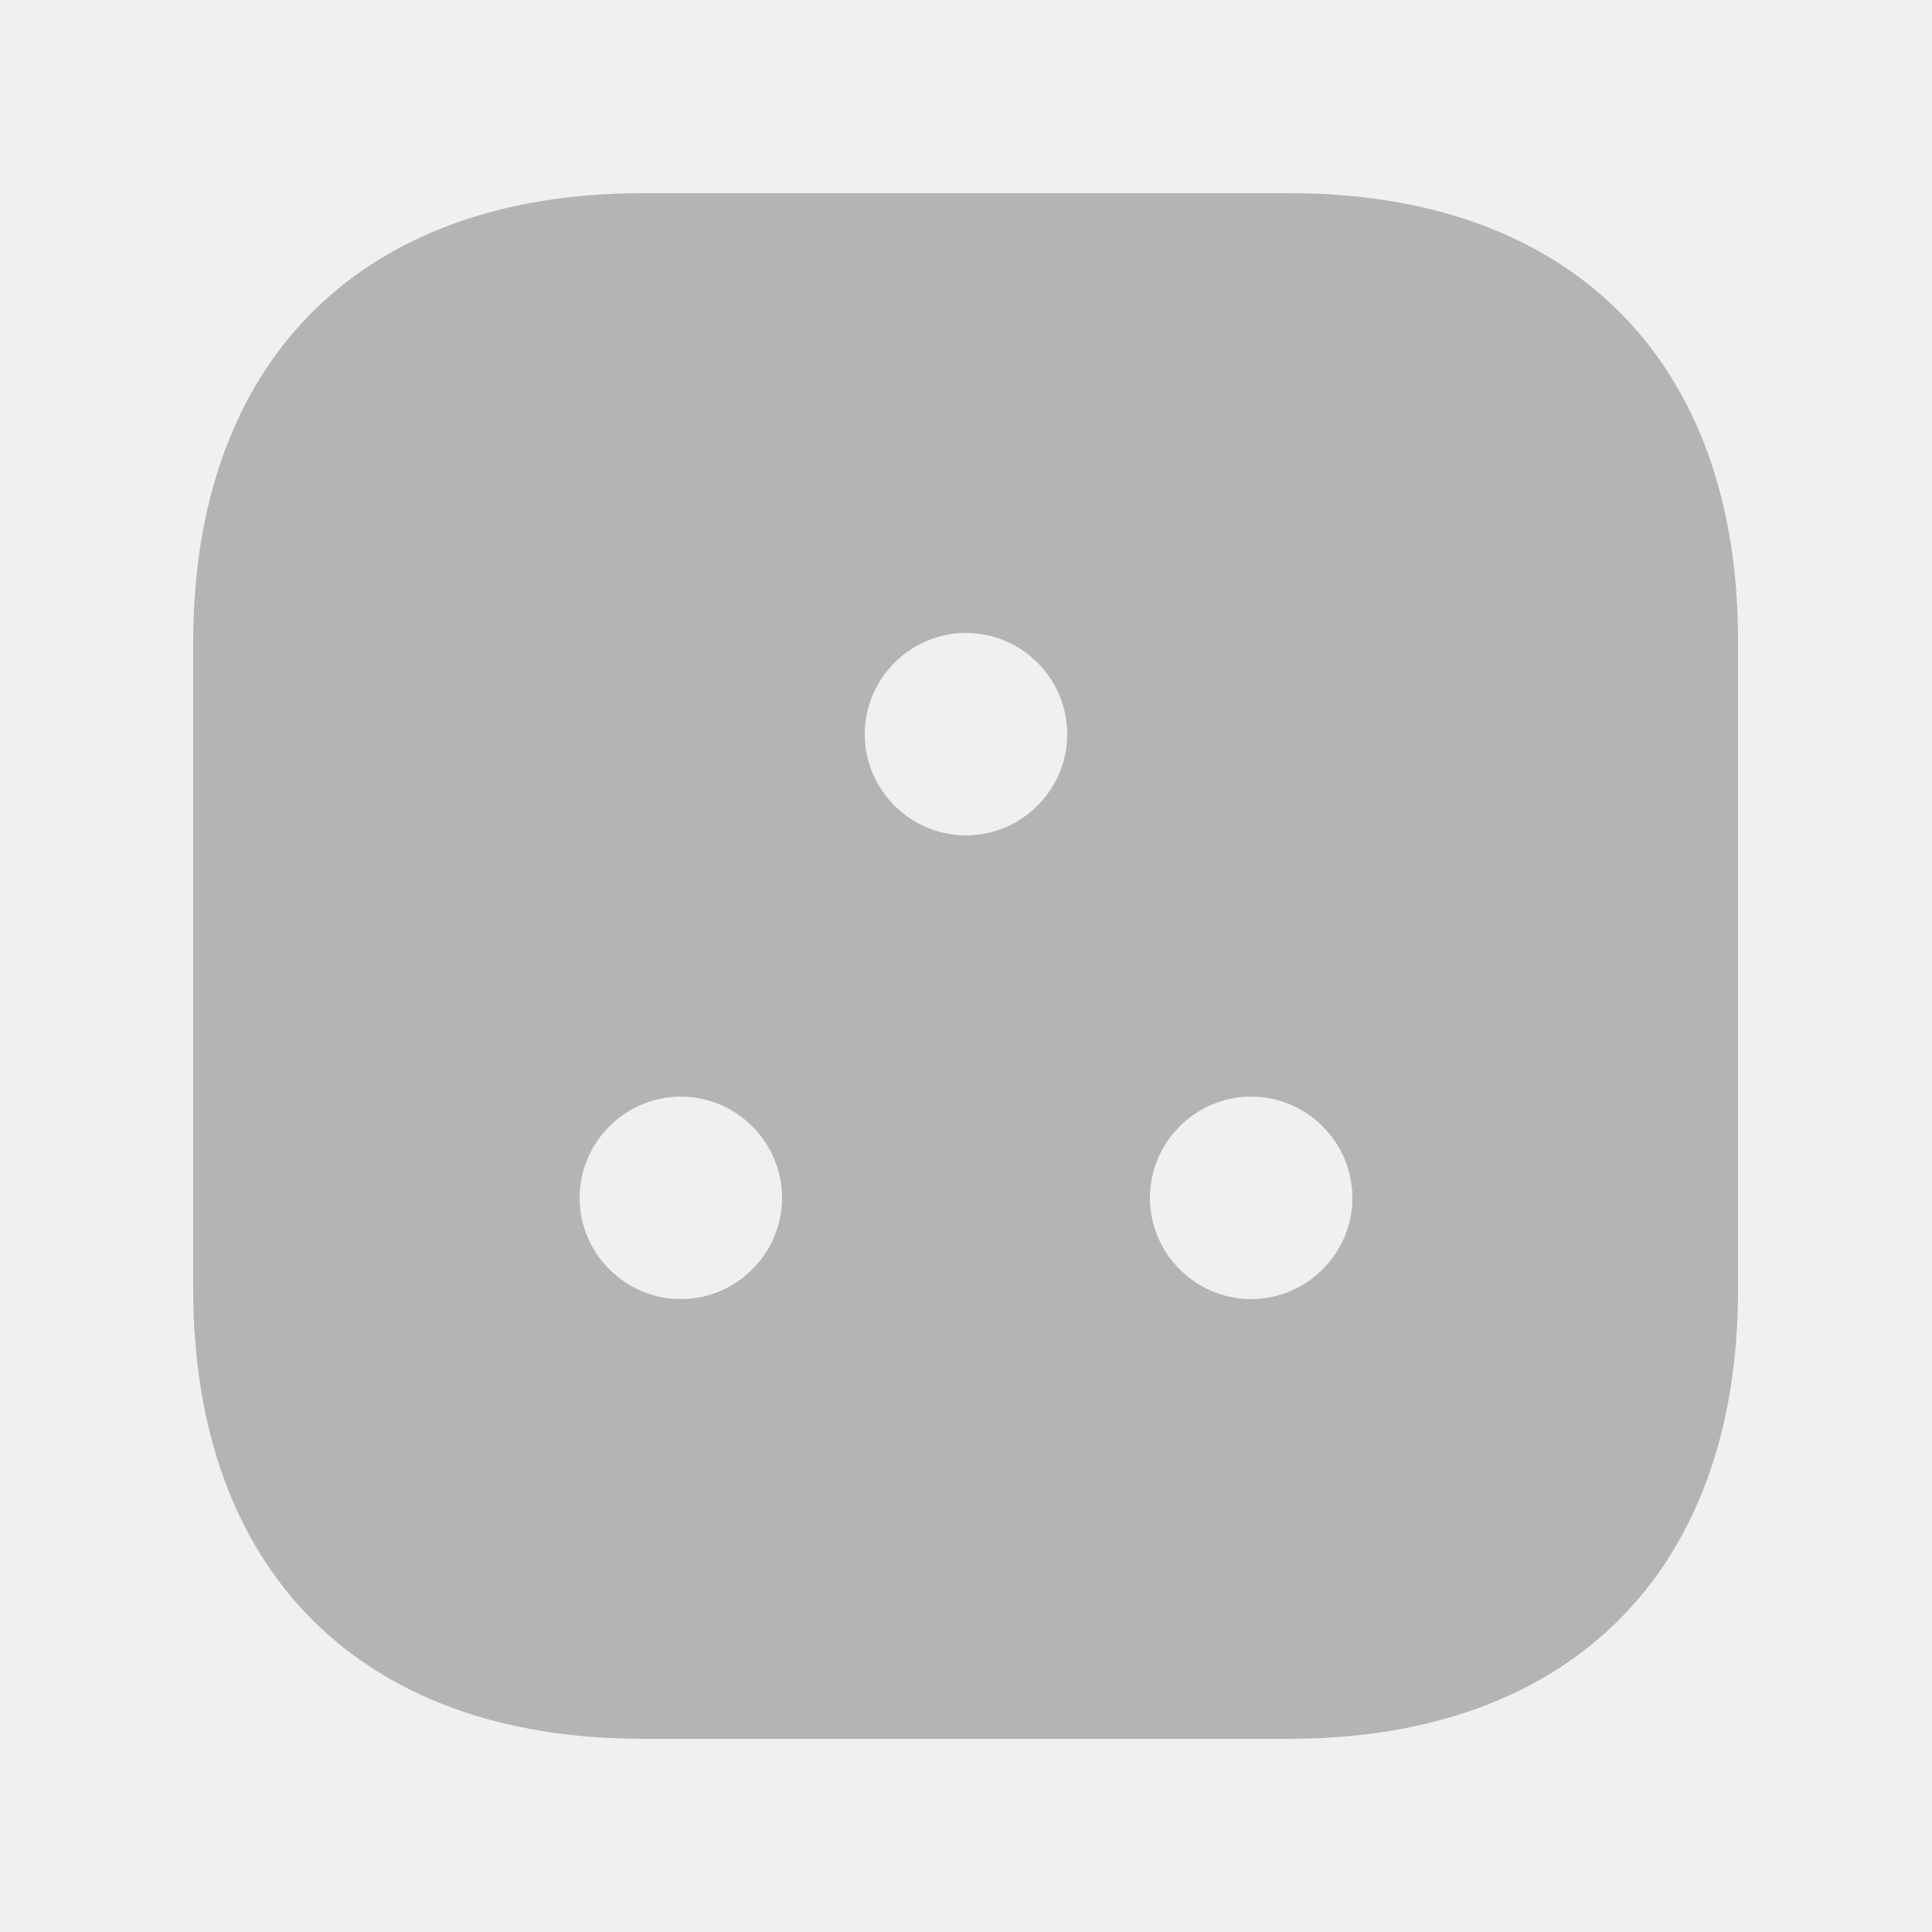
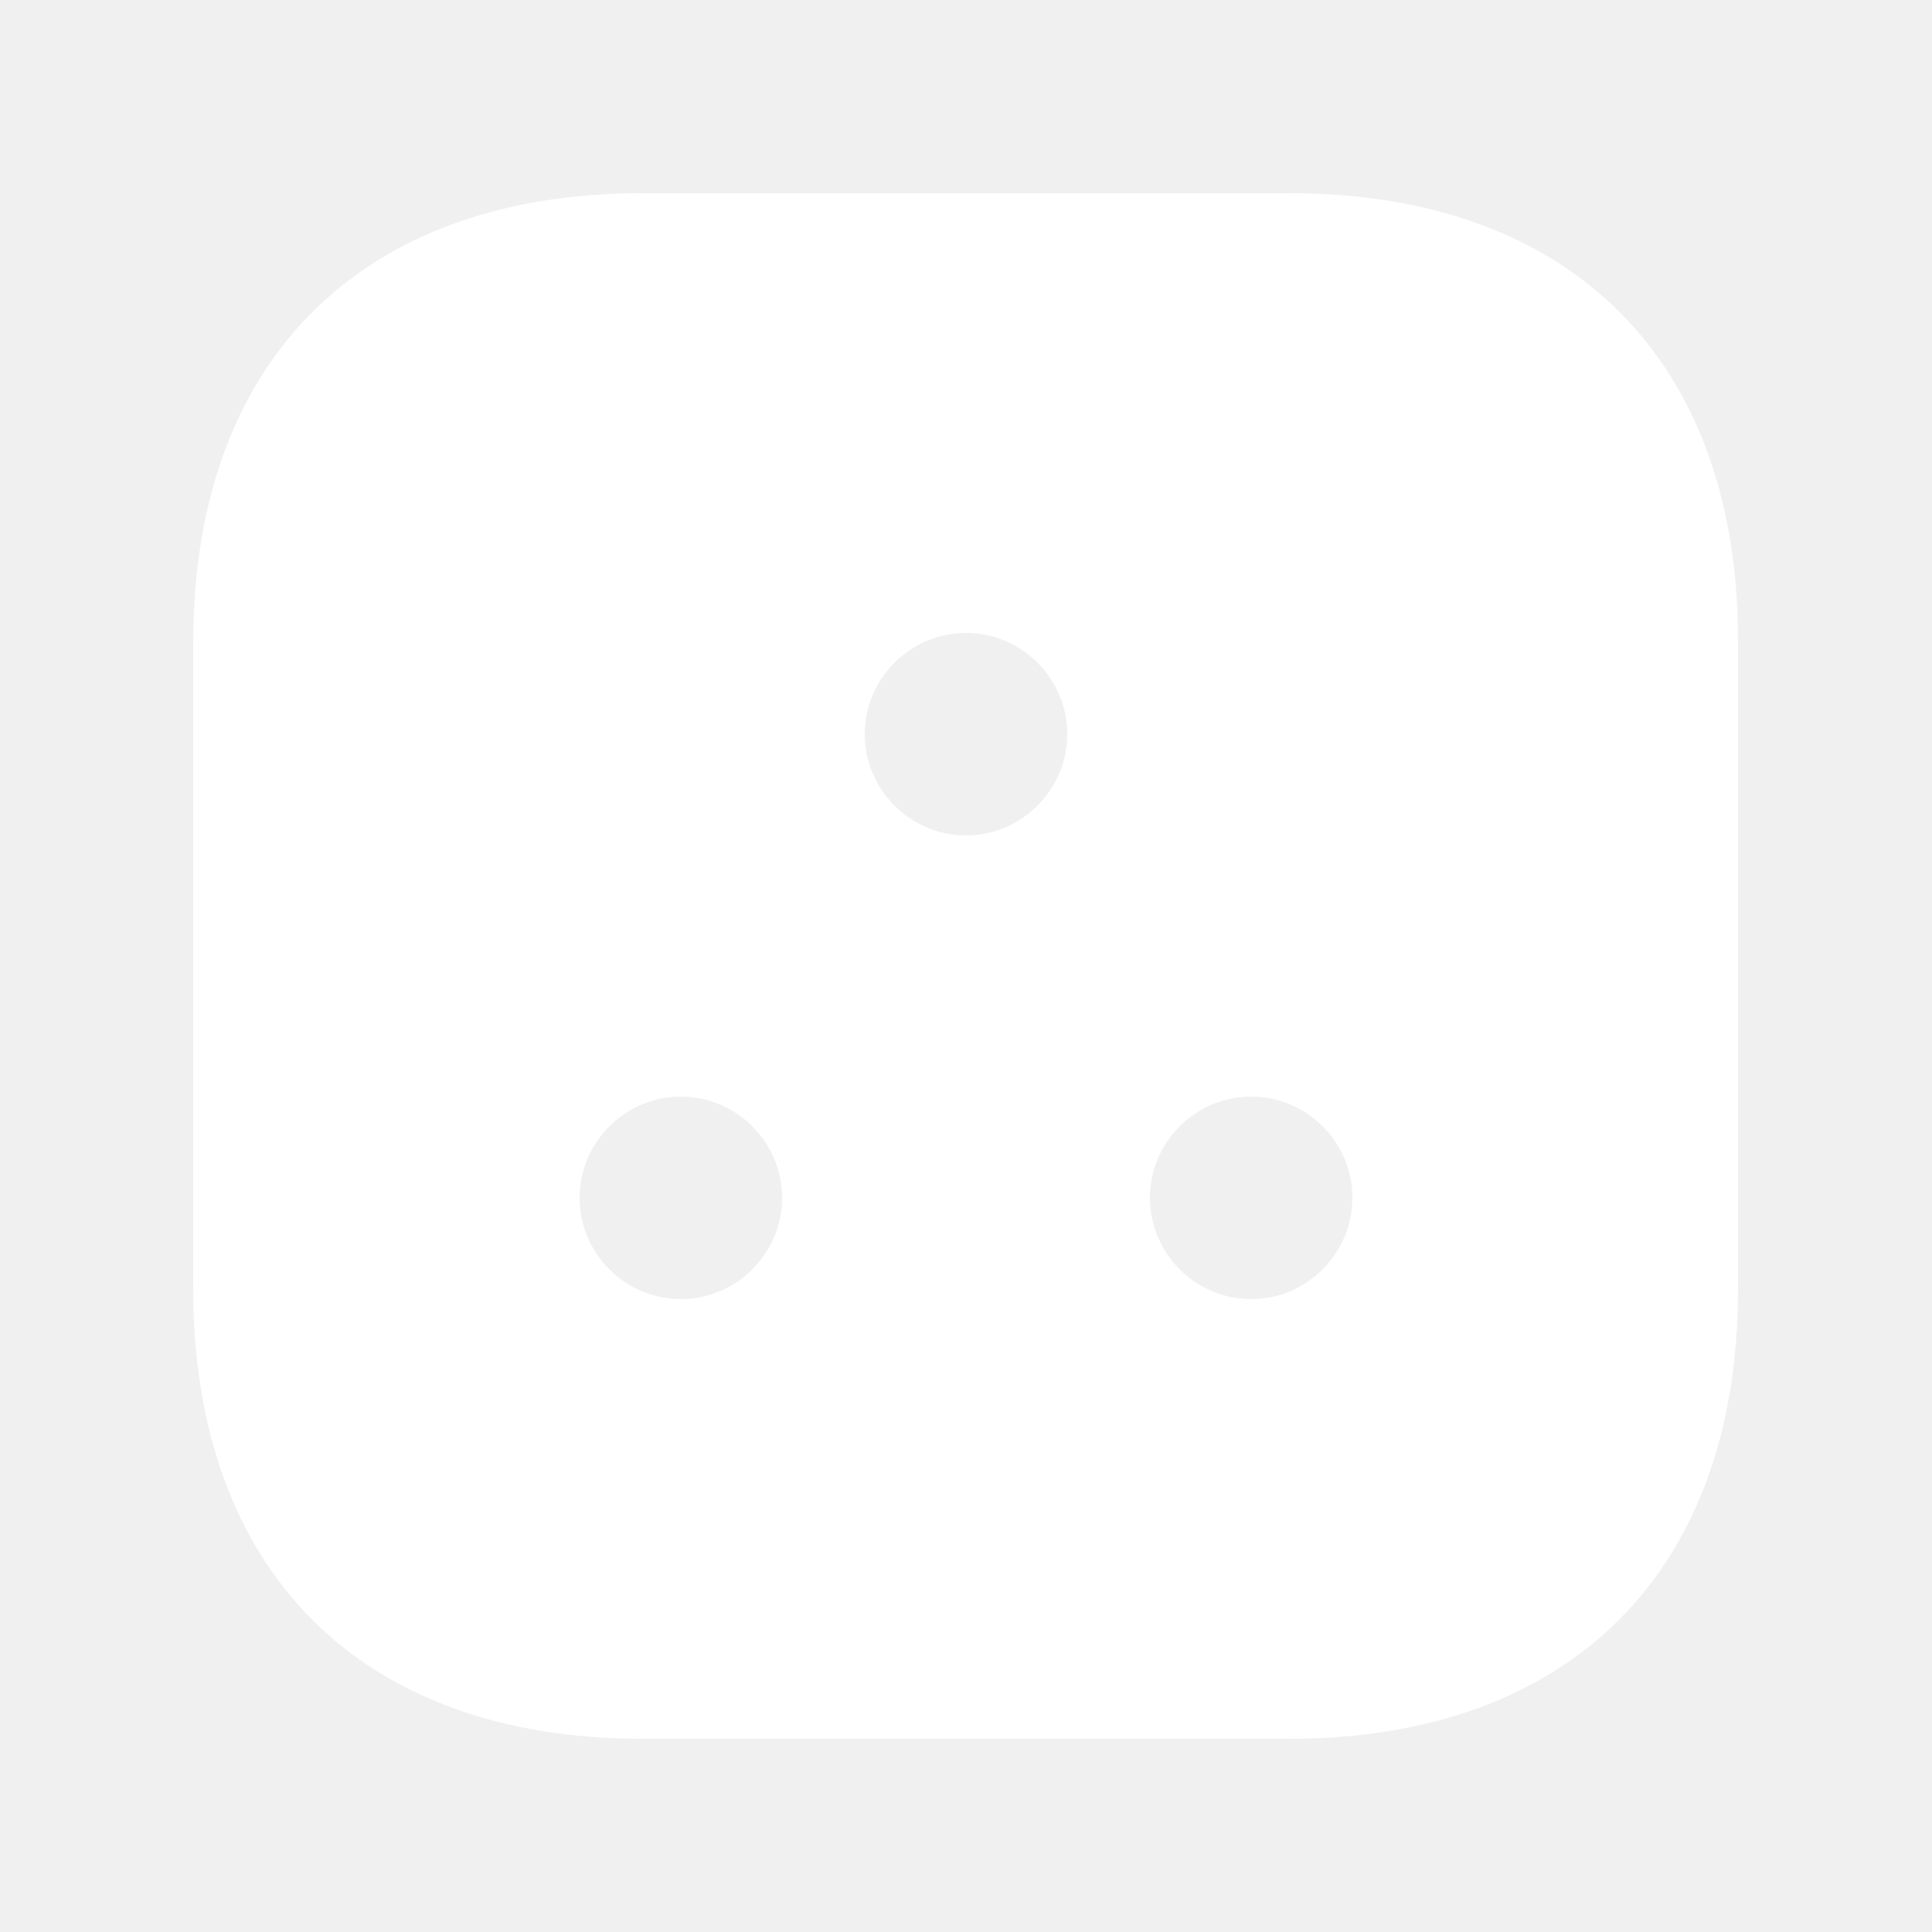
<svg xmlns="http://www.w3.org/2000/svg" width="25" height="25" viewBox="0 0 25 25" fill="none">
-   <path opacity="0.97" d="M16.69 2.5H8.31C4.67 2.5 2.5 4.67 2.5 8.31V16.68C2.5 20.33 4.67 22.5 8.31 22.5H16.68C20.32 22.5 22.49 20.33 22.49 16.69V8.31C22.5 4.67 20.33 2.5 16.69 2.5ZM8.81 16.81C8.09 16.81 7.5 16.22 7.5 15.5C7.5 14.78 8.09 14.19 8.81 14.19C9.53 14.19 10.12 14.78 10.12 15.5C10.12 16.22 9.53 16.81 8.81 16.81ZM12.5 10.81C11.78 10.81 11.19 10.22 11.19 9.5C11.19 8.78 11.78 8.19 12.5 8.19C13.22 8.19 13.81 8.78 13.81 9.5C13.81 10.22 13.22 10.81 12.5 10.81ZM16.19 16.81C15.47 16.81 14.88 16.22 14.88 15.5C14.88 14.78 15.47 14.19 16.19 14.19C16.91 14.19 17.5 14.78 17.5 15.5C17.5 16.22 16.91 16.81 16.19 16.81Z" fill="#B2B2B2" />
+   <path opacity="0.97" d="M16.69 2.5H8.31C4.67 2.5 2.5 4.67 2.5 8.31V16.68C2.5 20.33 4.67 22.5 8.31 22.5H16.68C20.32 22.5 22.49 20.33 22.49 16.69V8.31C22.5 4.67 20.33 2.5 16.69 2.5ZM8.81 16.81C8.09 16.81 7.5 16.22 7.5 15.5C7.5 14.78 8.09 14.19 8.81 14.19C9.53 14.19 10.12 14.78 10.12 15.5C10.12 16.22 9.53 16.81 8.81 16.81ZM12.5 10.81C11.78 10.81 11.19 10.22 11.19 9.5C11.19 8.78 11.78 8.19 12.5 8.19C13.22 8.19 13.81 8.78 13.81 9.5C13.81 10.22 13.22 10.81 12.5 10.81ZM16.19 16.81C15.47 16.81 14.88 16.22 14.88 15.5C14.88 14.78 15.47 14.19 16.19 14.19C16.91 14.19 17.5 14.78 17.5 15.5C17.5 16.22 16.91 16.81 16.19 16.81Z" fill="#fff" />
</svg>
